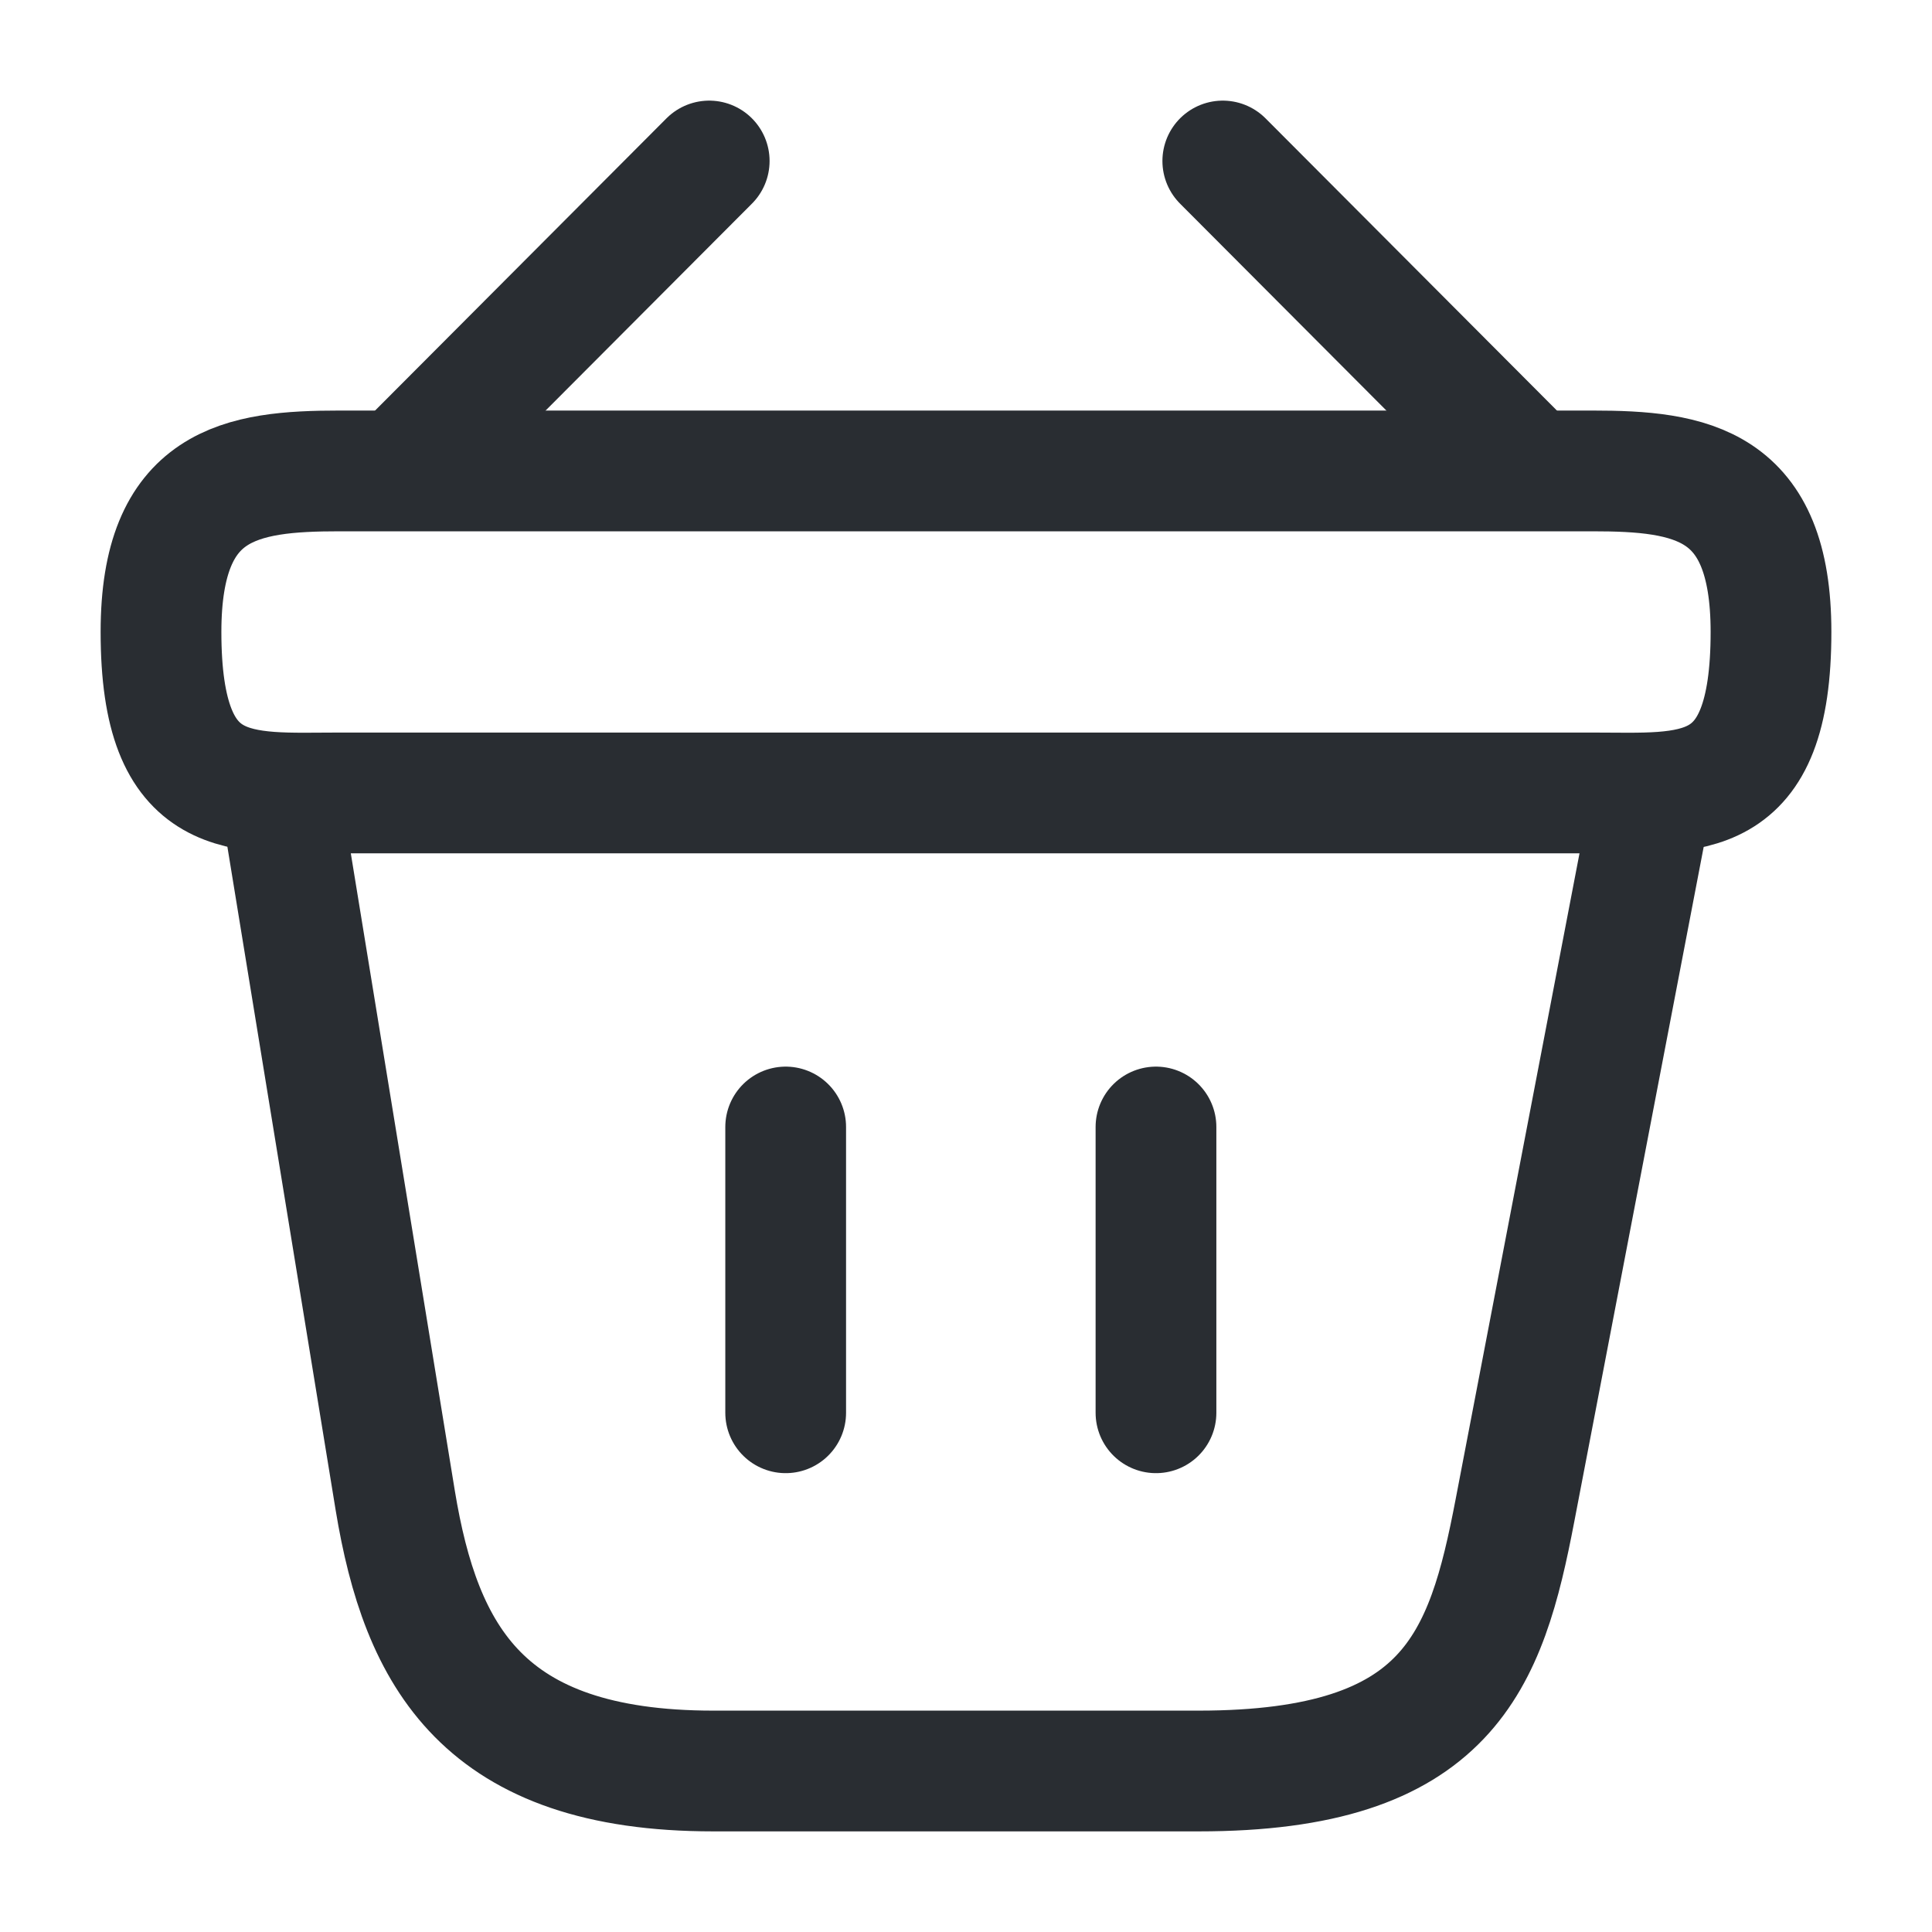
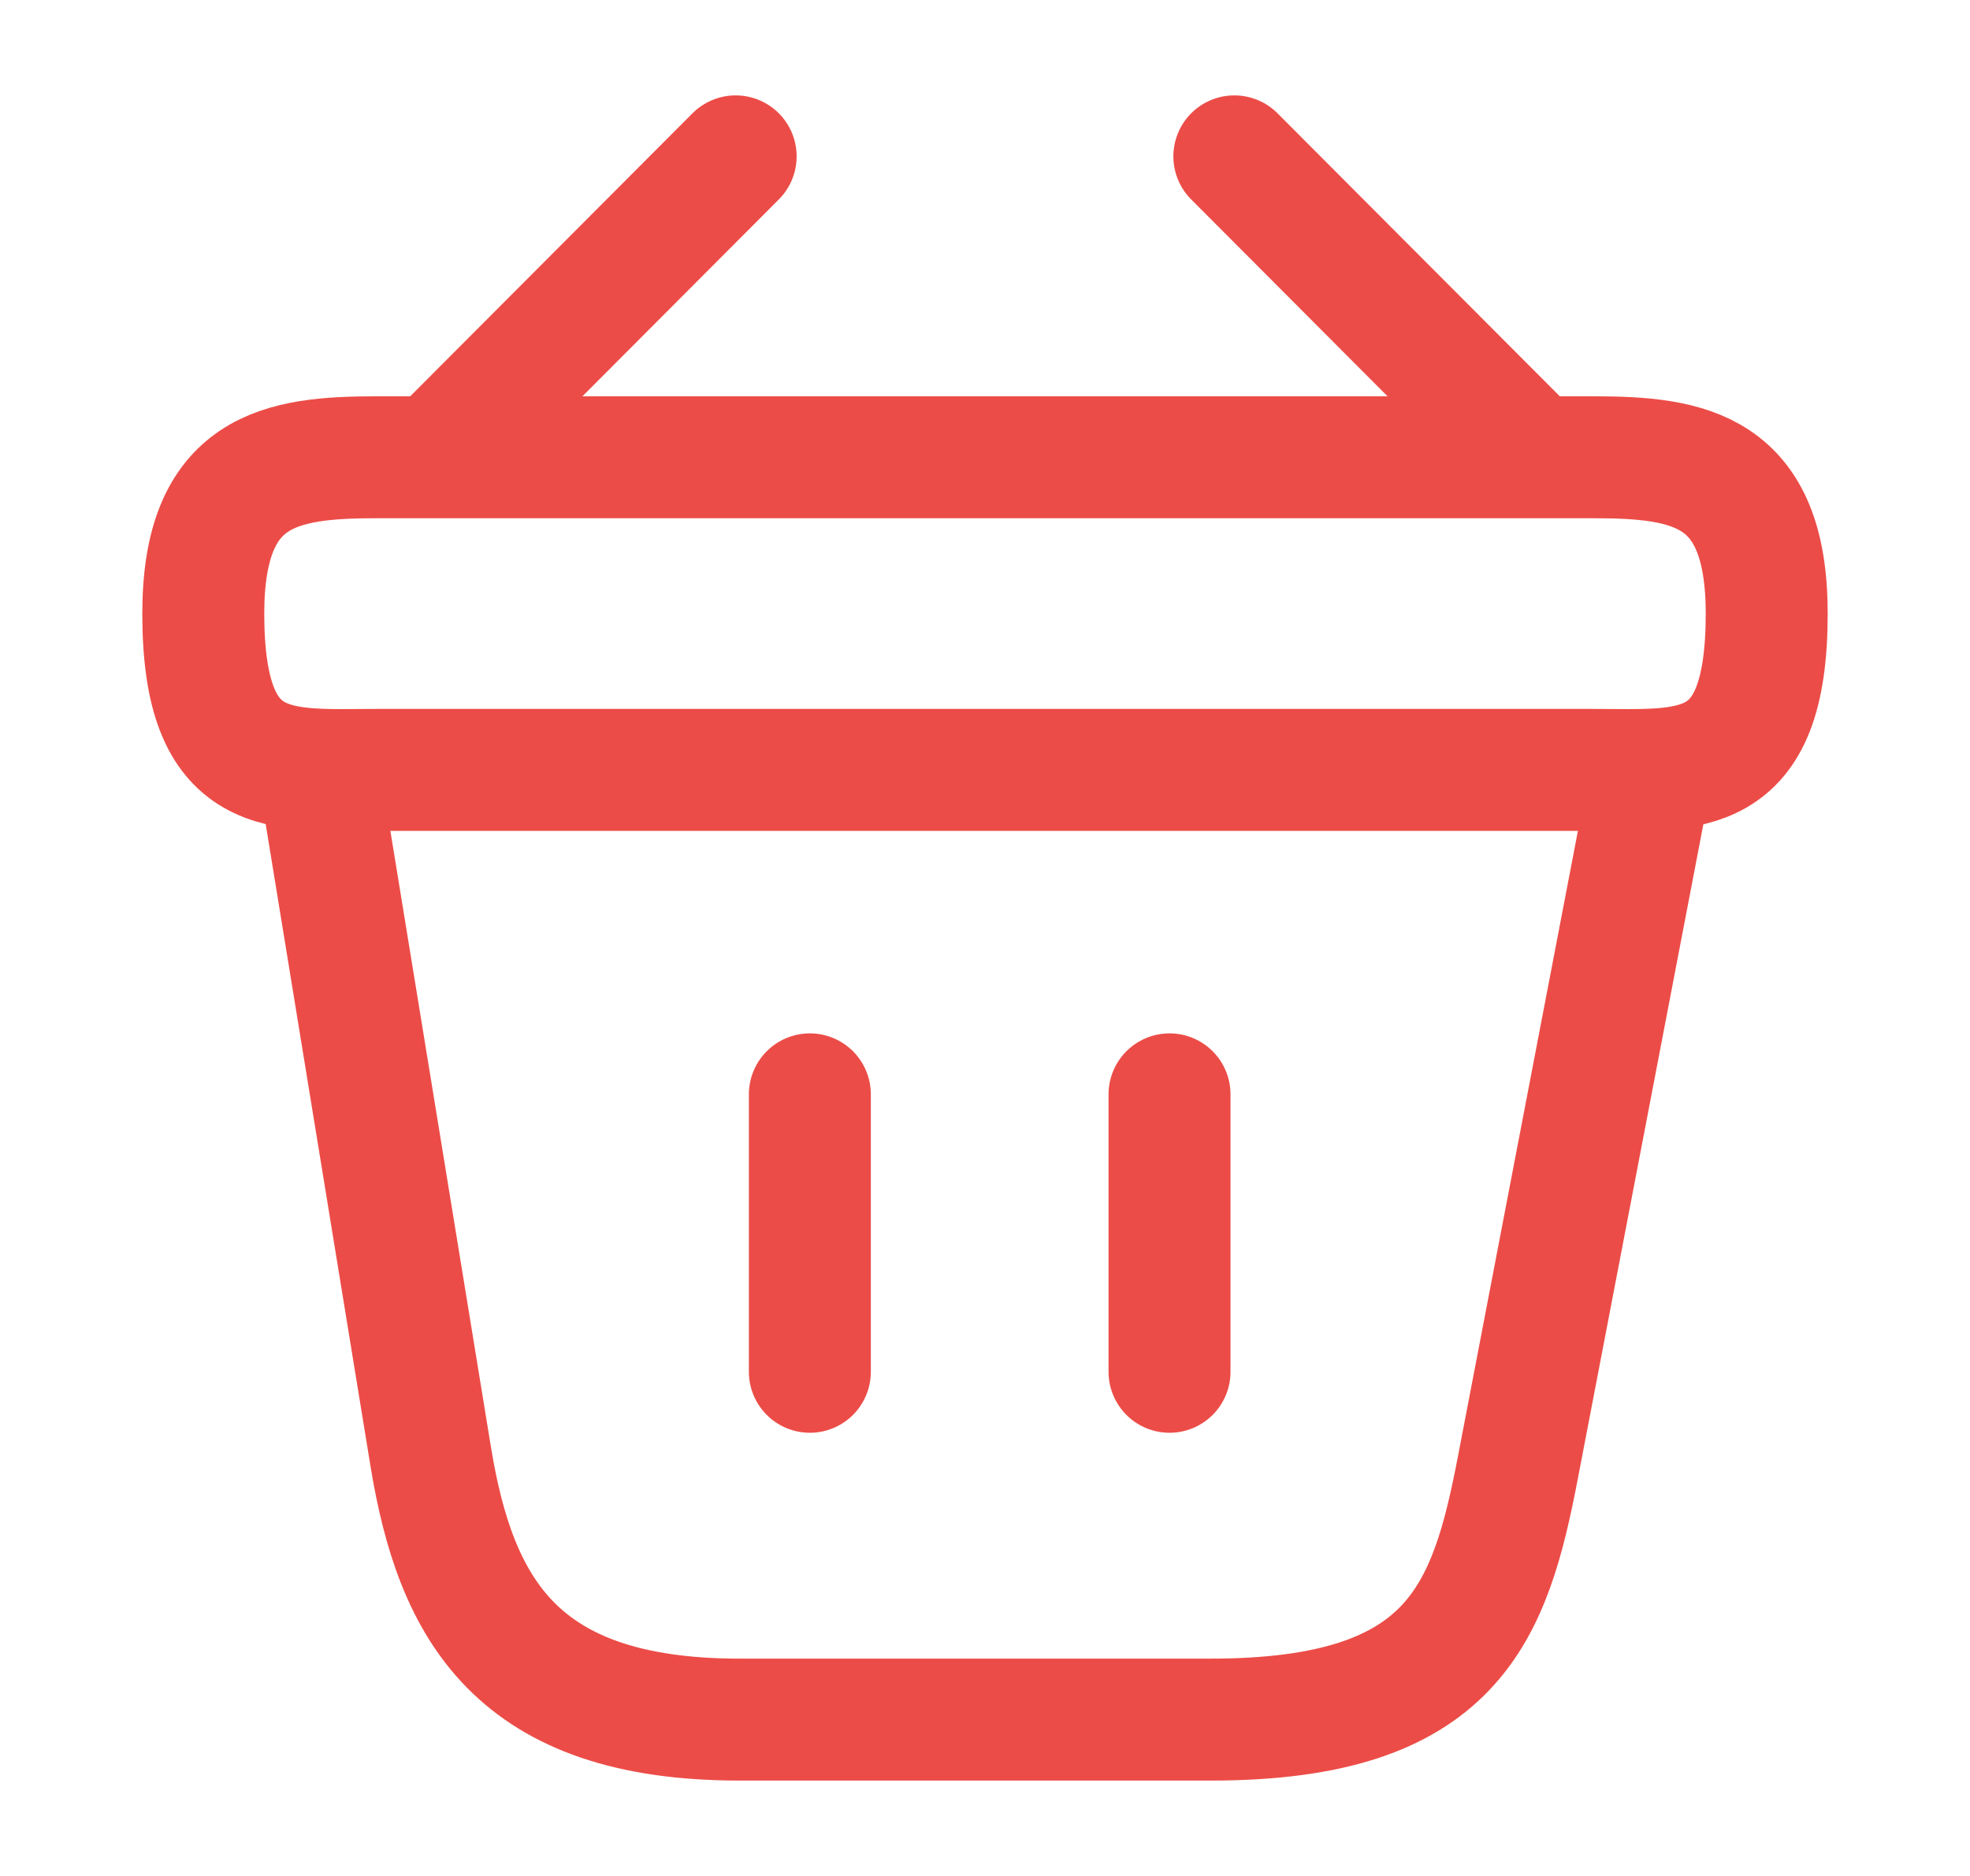
- <svg xmlns="http://www.w3.org/2000/svg" width="24" height="24" viewBox="0 0 24 24" fill="none">
-   <path d="M8.81 2L5.19 5.63" stroke="#292D32" stroke-width="1.5" stroke-miterlimit="10" stroke-linecap="round" stroke-linejoin="round" />
-   <path d="M15.19 2L18.81 5.63" stroke="#292D32" stroke-width="1.5" stroke-miterlimit="10" stroke-linecap="round" stroke-linejoin="round" />
-   <path d="M2 7.85C2 6 2.99 5.85 4.22 5.85H19.78C21.01 5.85 22 6 22 7.85C22 10 21.01 9.85 19.78 9.85H4.22C2.99 9.85 2 10 2 7.85Z" stroke="#292D32" stroke-width="1.5" />
-   <path d="M9.76 14V17.55" stroke="#292D32" stroke-width="1.5" stroke-linecap="round" />
-   <path d="M14.36 14V17.55" stroke="#292D32" stroke-width="1.5" stroke-linecap="round" />
-   <path d="M3.5 10L4.91 18.64C5.23 20.58 6 22 8.86 22H14.89C18 22 18.46 20.64 18.82 18.76L20.5 10" stroke="#292D32" stroke-width="1.5" stroke-linecap="round" />
+ <svg xmlns="http://www.w3.org/2000/svg" width="21" height="20" viewBox="0 0 21 20" fill="none">
+   <path d="M7.842 1.667L4.825 4.692" stroke="#EC4C47" stroke-width="1.3" stroke-miterlimit="10" stroke-linecap="round" stroke-linejoin="round" />
+   <path d="M13.158 1.667L16.175 4.692" stroke="#EC4C47" stroke-width="1.3" stroke-miterlimit="10" stroke-linecap="round" stroke-linejoin="round" />
+   <path d="M2.167 6.542C2.167 5 2.992 4.875 4.017 4.875H16.983C18.008 4.875 18.833 5 18.833 6.542C18.833 8.333 18.008 8.208 16.983 8.208H4.017C2.992 8.208 2.167 8.333 2.167 6.542Z" stroke="#EC4C47" stroke-width="1.3" />
+   <path d="M8.633 11.667V14.625" stroke="#EC4C47" stroke-width="1.3" stroke-linecap="round" />
+   <path d="M12.467 11.667V14.625" stroke="#EC4C47" stroke-width="1.3" stroke-linecap="round" />
+   <path d="M3.417 8.333L4.592 15.533C4.858 17.15 5.5 18.333 7.883 18.333H12.908C15.5 18.333 15.883 17.2 16.183 15.633L17.583 8.333" stroke="#EC4C47" stroke-width="1.3" stroke-linecap="round" />
</svg>
